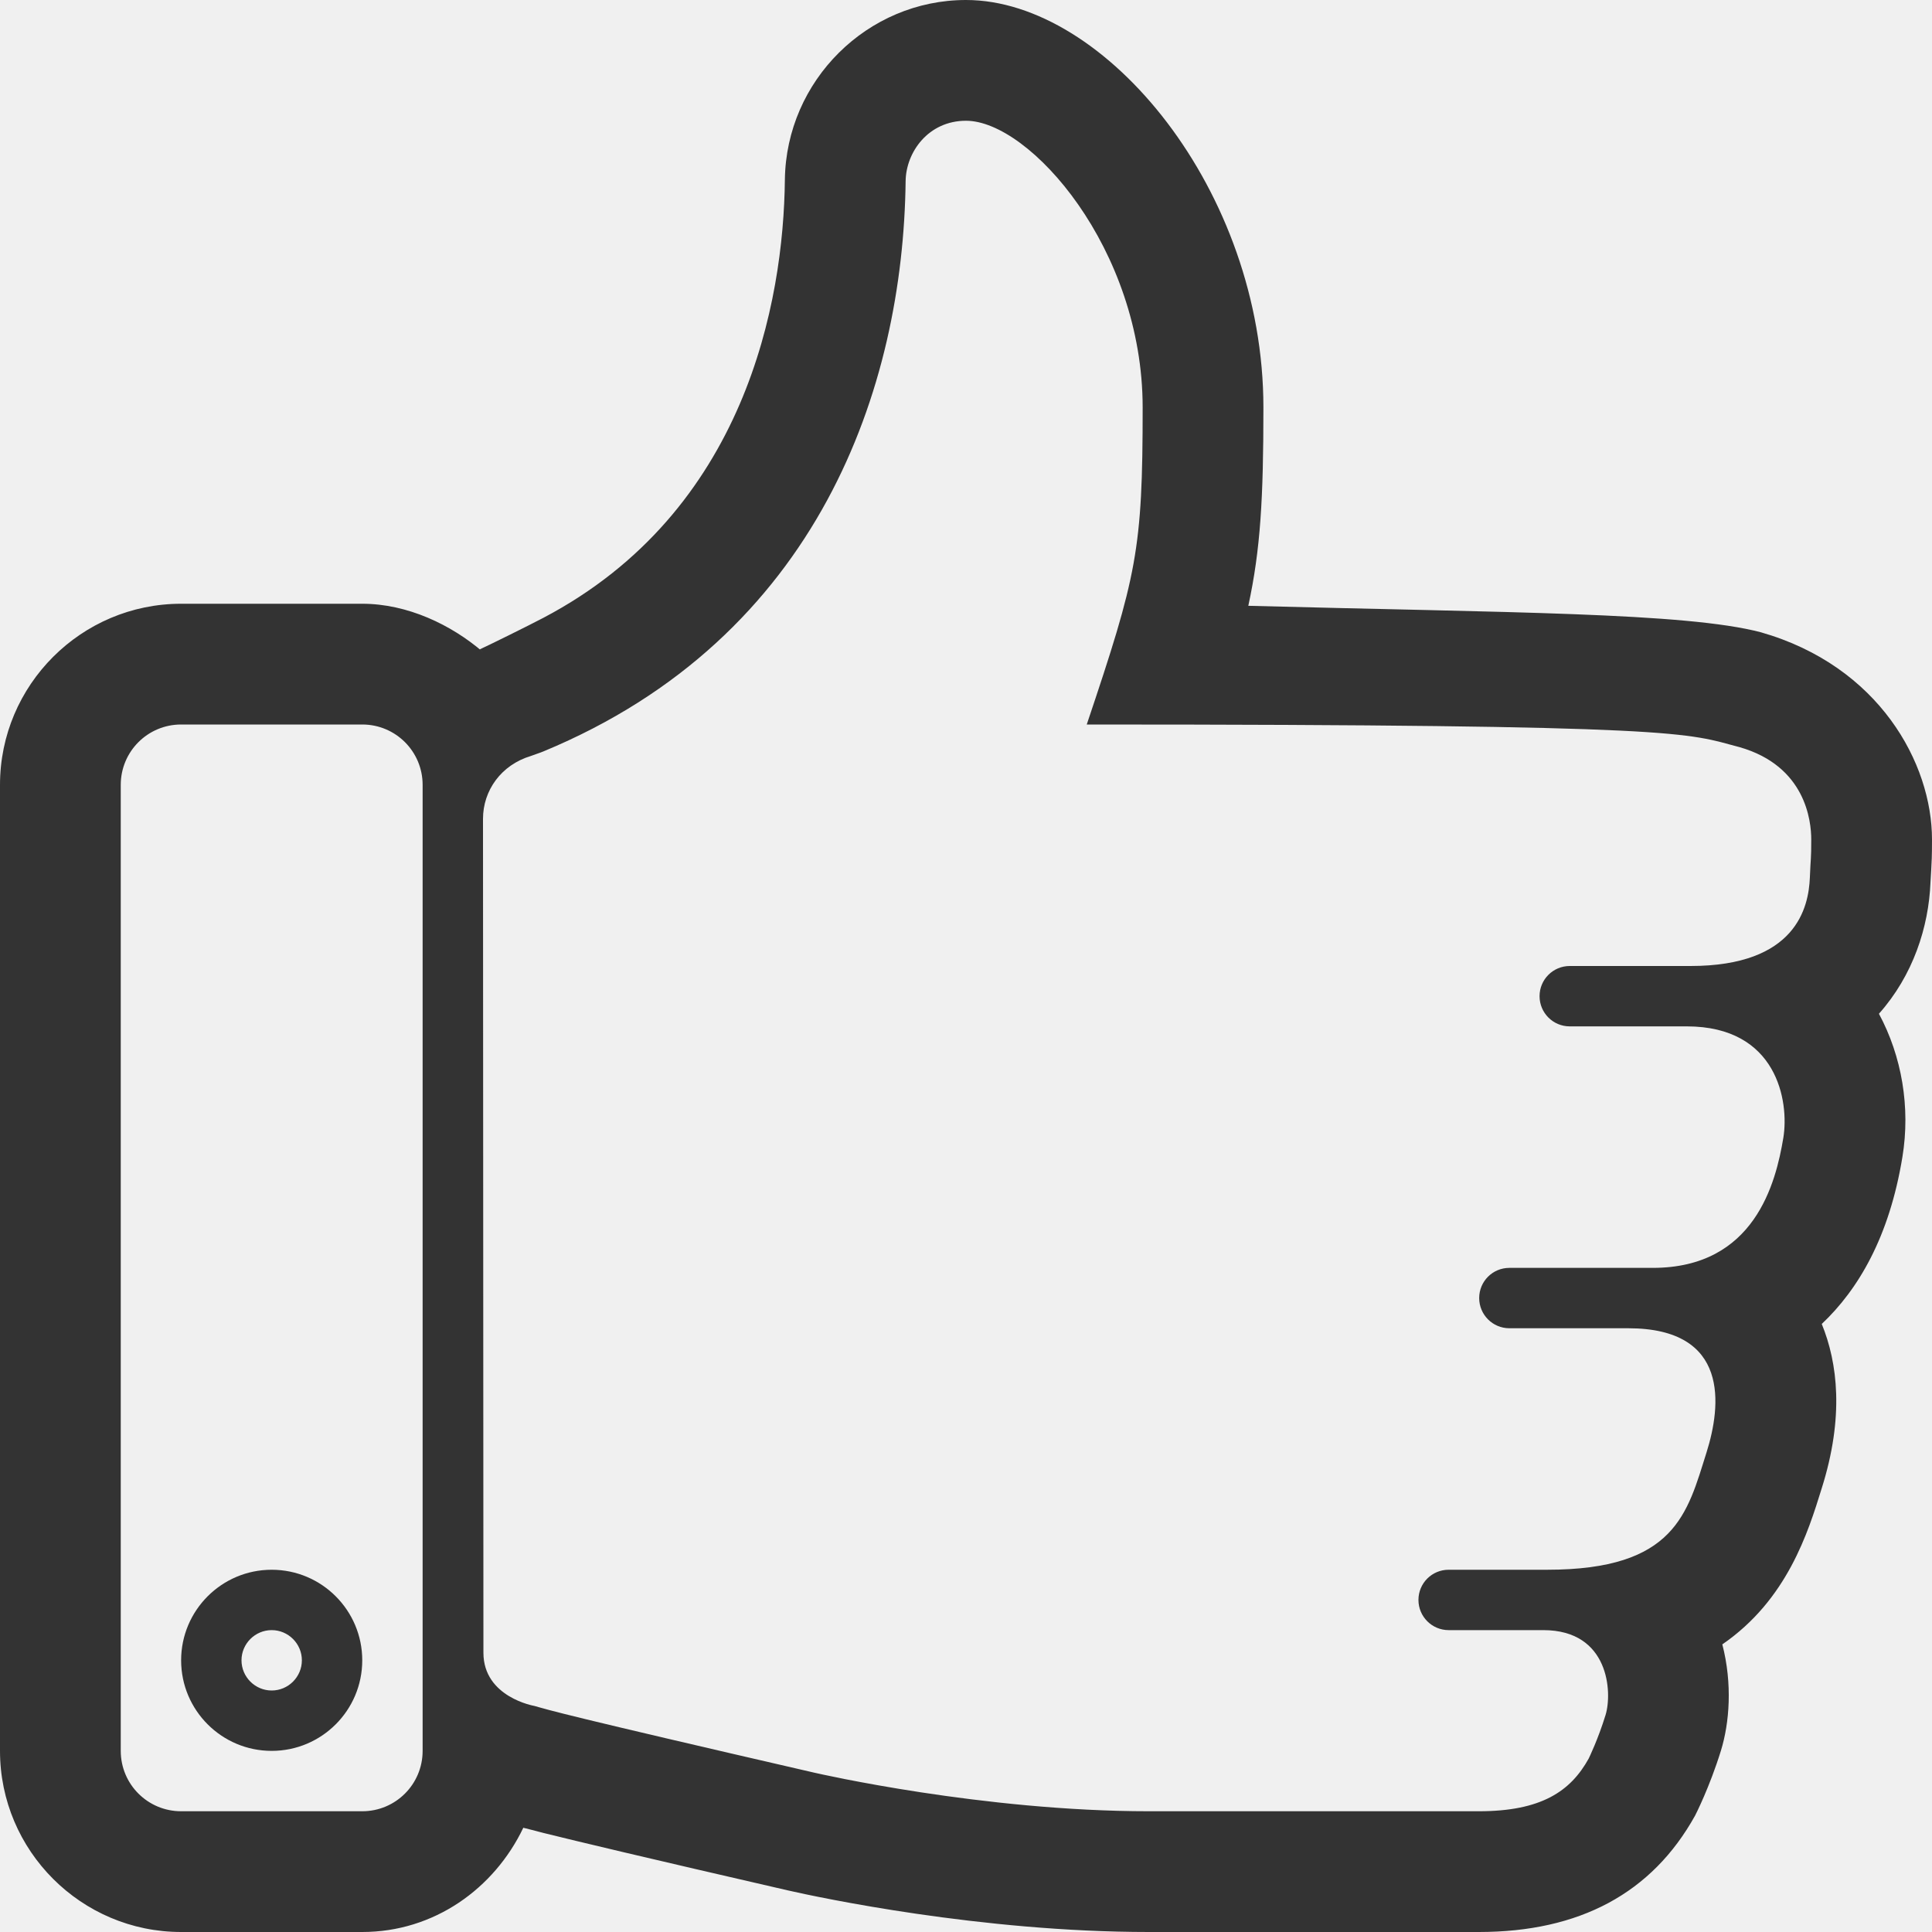
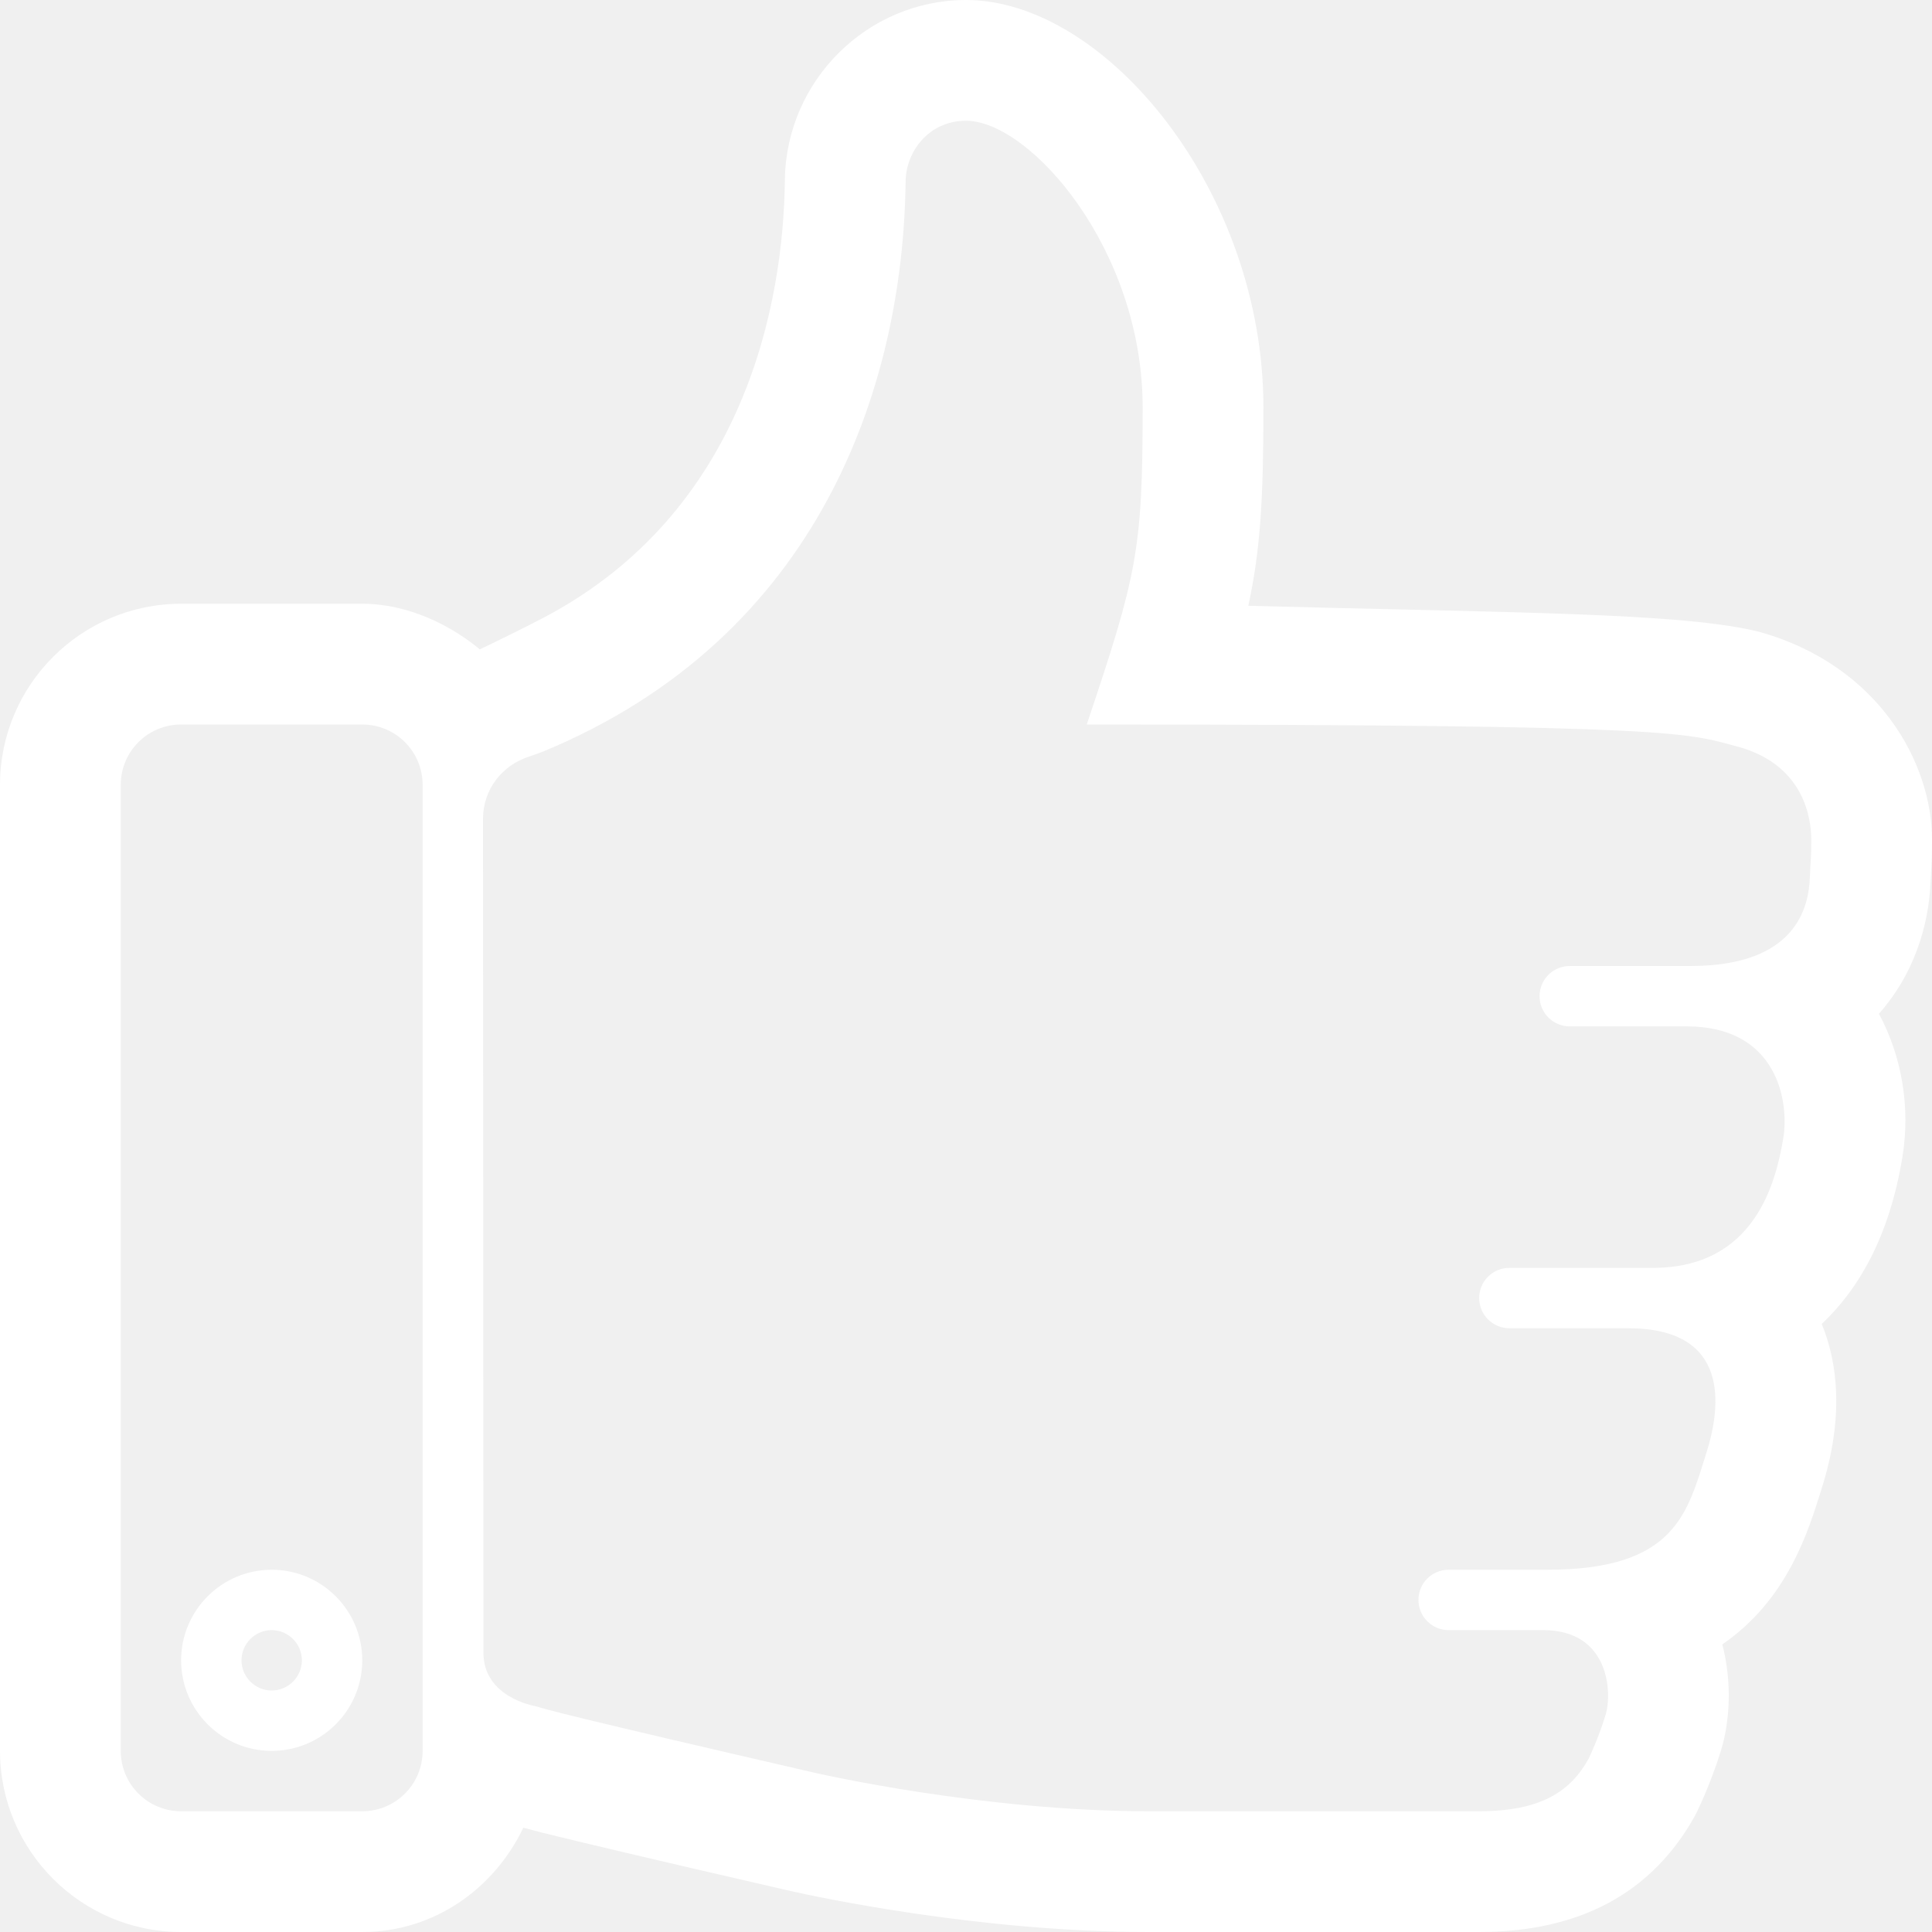
<svg xmlns="http://www.w3.org/2000/svg" enable-background="new 0 0 32 32" height="32px" id="Layer_1" version="1.1" viewBox="0 0 32 32" width="32px" xml:space="preserve">
  <g id="like">
-     <path clip-rule="evenodd" d="M29.164,10.472c-1.25-0.328-4.189-0.324-8.488-0.438   c0.203-0.938,0.25-1.784,0.25-3.286C20.926,3.16,18.312,0,16,0c-1.633,0-2.979,1.335-3,2.977c-0.022,2.014-0.645,5.492-4,7.256   c-0.246,0.13-0.95,0.477-1.053,0.522L8,10.8C7.475,10.347,6.747,10,6,10H3c-1.654,0-3,1.346-3,3v16c0,1.654,1.346,3,3,3h3   c1.19,0,2.186-0.719,2.668-1.727c0.012,0.004,0.033,0.01,0.047,0.012c0.066,0.018,0.144,0.037,0.239,0.062   C8.972,30.352,8.981,30.354,9,30.359c0.576,0.143,1.685,0.408,4.055,0.953C13.563,31.428,16.247,32,19.027,32h5.467   c1.666,0,2.867-0.641,3.582-1.928c0.01-0.02,0.24-0.469,0.428-1.076c0.141-0.457,0.193-1.104,0.023-1.76   c1.074-0.738,1.42-1.854,1.645-2.58c0.377-1.191,0.264-2.086,0.002-2.727c0.604-0.57,1.119-1.439,1.336-2.766   c0.135-0.822-0.01-1.668-0.389-2.372c0.566-0.636,0.824-1.436,0.854-2.176l0.012-0.209C31.994,14.275,32,14.194,32,13.906   C32,12.643,31.125,11.032,29.164,10.472z M7,29c0,0.553-0.447,1-1,1H3c-0.553,0-1-0.447-1-1V13c0-0.553,0.447-1,1-1h3   c0.553,0,1,0.447,1,1V29z M29.977,14.535C29.957,15.029,29.75,16,28,16c-1.5,0-2,0-2,0c-0.277,0-0.5,0.224-0.5,0.5S25.723,17,26,17   c0,0,0.438,0,1.938,0s1.697,1.244,1.6,1.844C29.414,19.59,29.064,21,27.375,21C25.688,21,25,21,25,21c-0.277,0-0.5,0.223-0.5,0.5   c0,0.275,0.223,0.5,0.5,0.5c0,0,1.188,0,1.969,0c1.688,0,1.539,1.287,1.297,2.055C27.947,25.064,27.752,26,25.625,26   c-0.719,0-1.631,0-1.631,0c-0.277,0-0.5,0.223-0.5,0.5c0,0.275,0.223,0.5,0.5,0.5c0,0,0.693,0,1.568,0   c1.094,0,1.145,1.035,1.031,1.406c-0.125,0.406-0.273,0.707-0.279,0.721C26.012,29.672,25.525,30,24.494,30h-5.467   c-2.746,0-5.47-0.623-5.54-0.639c-4.154-0.957-4.373-1.031-4.634-1.105c0,0-0.846-0.143-0.846-0.881L8,13.563   c0-0.469,0.299-0.893,0.794-1.042c0.062-0.024,0.146-0.05,0.206-0.075c4.568-1.892,5.959-6.04,6-9.446c0.006-0.479,0.375-1,1-1   c1.057,0,2.926,2.122,2.926,4.748C18.926,9.119,18.83,9.529,18,12c10,0,9.93,0.144,10.812,0.375C29.906,12.688,30,13.594,30,13.906   C30,14.249,29.99,14.199,29.977,14.535z" fill="#333333" fill-rule="evenodd" />
-     <path clip-rule="evenodd" d="M4.5,26C3.672,26,3,26.672,3,27.5S3.672,29,4.5,29   S6,28.328,6,27.5S5.328,26,4.5,26z M4.5,28C4.225,28,4,27.775,4,27.5S4.225,27,4.5,27S5,27.225,5,27.5S4.775,28,4.5,28z" fill="#333333" fill-rule="evenodd" />
+     <path clip-rule="evenodd" d="M29.164,10.472c-1.25-0.328-4.189-0.324-8.488-0.438   c0.203-0.938,0.25-1.784,0.25-3.286C20.926,3.16,18.312,0,16,0c-1.633,0-2.979,1.335-3,2.977c-0.022,2.014-0.645,5.492-4,7.256   c-0.246,0.13-0.95,0.477-1.053,0.522L8,10.8C7.475,10.347,6.747,10,6,10H3c-1.654,0-3,1.346-3,3v16c0,1.654,1.346,3,3,3h3   c1.19,0,2.186-0.719,2.668-1.727c0.012,0.004,0.033,0.01,0.047,0.012c0.066,0.018,0.144,0.037,0.239,0.062   C8.972,30.352,8.981,30.354,9,30.359c0.576,0.143,1.685,0.408,4.055,0.953C13.563,31.428,16.247,32,19.027,32h5.467   c1.666,0,2.867-0.641,3.582-1.928c0.01-0.02,0.24-0.469,0.428-1.076c0.141-0.457,0.193-1.104,0.023-1.76   c1.074-0.738,1.42-1.854,1.645-2.58c0.377-1.191,0.264-2.086,0.002-2.727c0.604-0.57,1.119-1.439,1.336-2.766   c0.135-0.822-0.01-1.668-0.389-2.372c0.566-0.636,0.824-1.436,0.854-2.176l0.012-0.209C31.994,14.275,32,14.194,32,13.906   C32,12.643,31.125,11.032,29.164,10.472z M7,29c0,0.553-0.447,1-1,1H3c-0.553,0-1-0.447-1-1V13c0-0.553,0.447-1,1-1h3   c0.553,0,1,0.447,1,1V29z M29.977,14.535C29.957,15.029,29.75,16,28,16c-1.5,0-2,0-2,0c-0.277,0-0.5,0.224-0.5,0.5S25.723,17,26,17   c0,0,0.438,0,1.938,0s1.697,1.244,1.6,1.844C29.414,19.59,29.064,21,27.375,21C25.688,21,25,21,25,21c-0.277,0-0.5,0.223-0.5,0.5   c0,0.275,0.223,0.5,0.5,0.5c0,0,1.188,0,1.969,0c1.688,0,1.539,1.287,1.297,2.055C27.947,25.064,27.752,26,25.625,26   c-0.719,0-1.631,0-1.631,0c-0.277,0-0.5,0.223-0.5,0.5c0,0.275,0.223,0.5,0.5,0.5c0,0,0.693,0,1.568,0   c1.094,0,1.145,1.035,1.031,1.406c-0.125,0.406-0.273,0.707-0.279,0.721C26.012,29.672,25.525,30,24.494,30h-5.467   c-2.746,0-5.47-0.623-5.54-0.639c-4.154-0.957-4.373-1.031-4.634-1.105c0,0-0.846-0.143-0.846-0.881L8,13.563   c0-0.469,0.299-0.893,0.794-1.042c0.062-0.024,0.146-0.05,0.206-0.075c4.568-1.892,5.959-6.04,6-9.446c0.006-0.479,0.375-1,1-1   c1.057,0,2.926,2.122,2.926,4.748C18.926,9.119,18.83,9.529,18,12c10,0,9.93,0.144,10.812,0.375C29.906,12.688,30,13.594,30,13.906   C30,14.249,29.99,14.199,29.977,14.535z" fill="#ffffff" fill-rule="evenodd" />
+     <path clip-rule="evenodd" d="M4.5,26C3.672,26,3,26.672,3,27.5S3.672,29,4.5,29   S6,28.328,6,27.5S5.328,26,4.5,26z M4.5,28C4.225,28,4,27.775,4,27.5S4.225,27,4.5,27S5,27.225,5,27.5S4.775,28,4.5,28z" fill="#ffffff" fill-rule="evenodd" />
  </g>
</svg>
